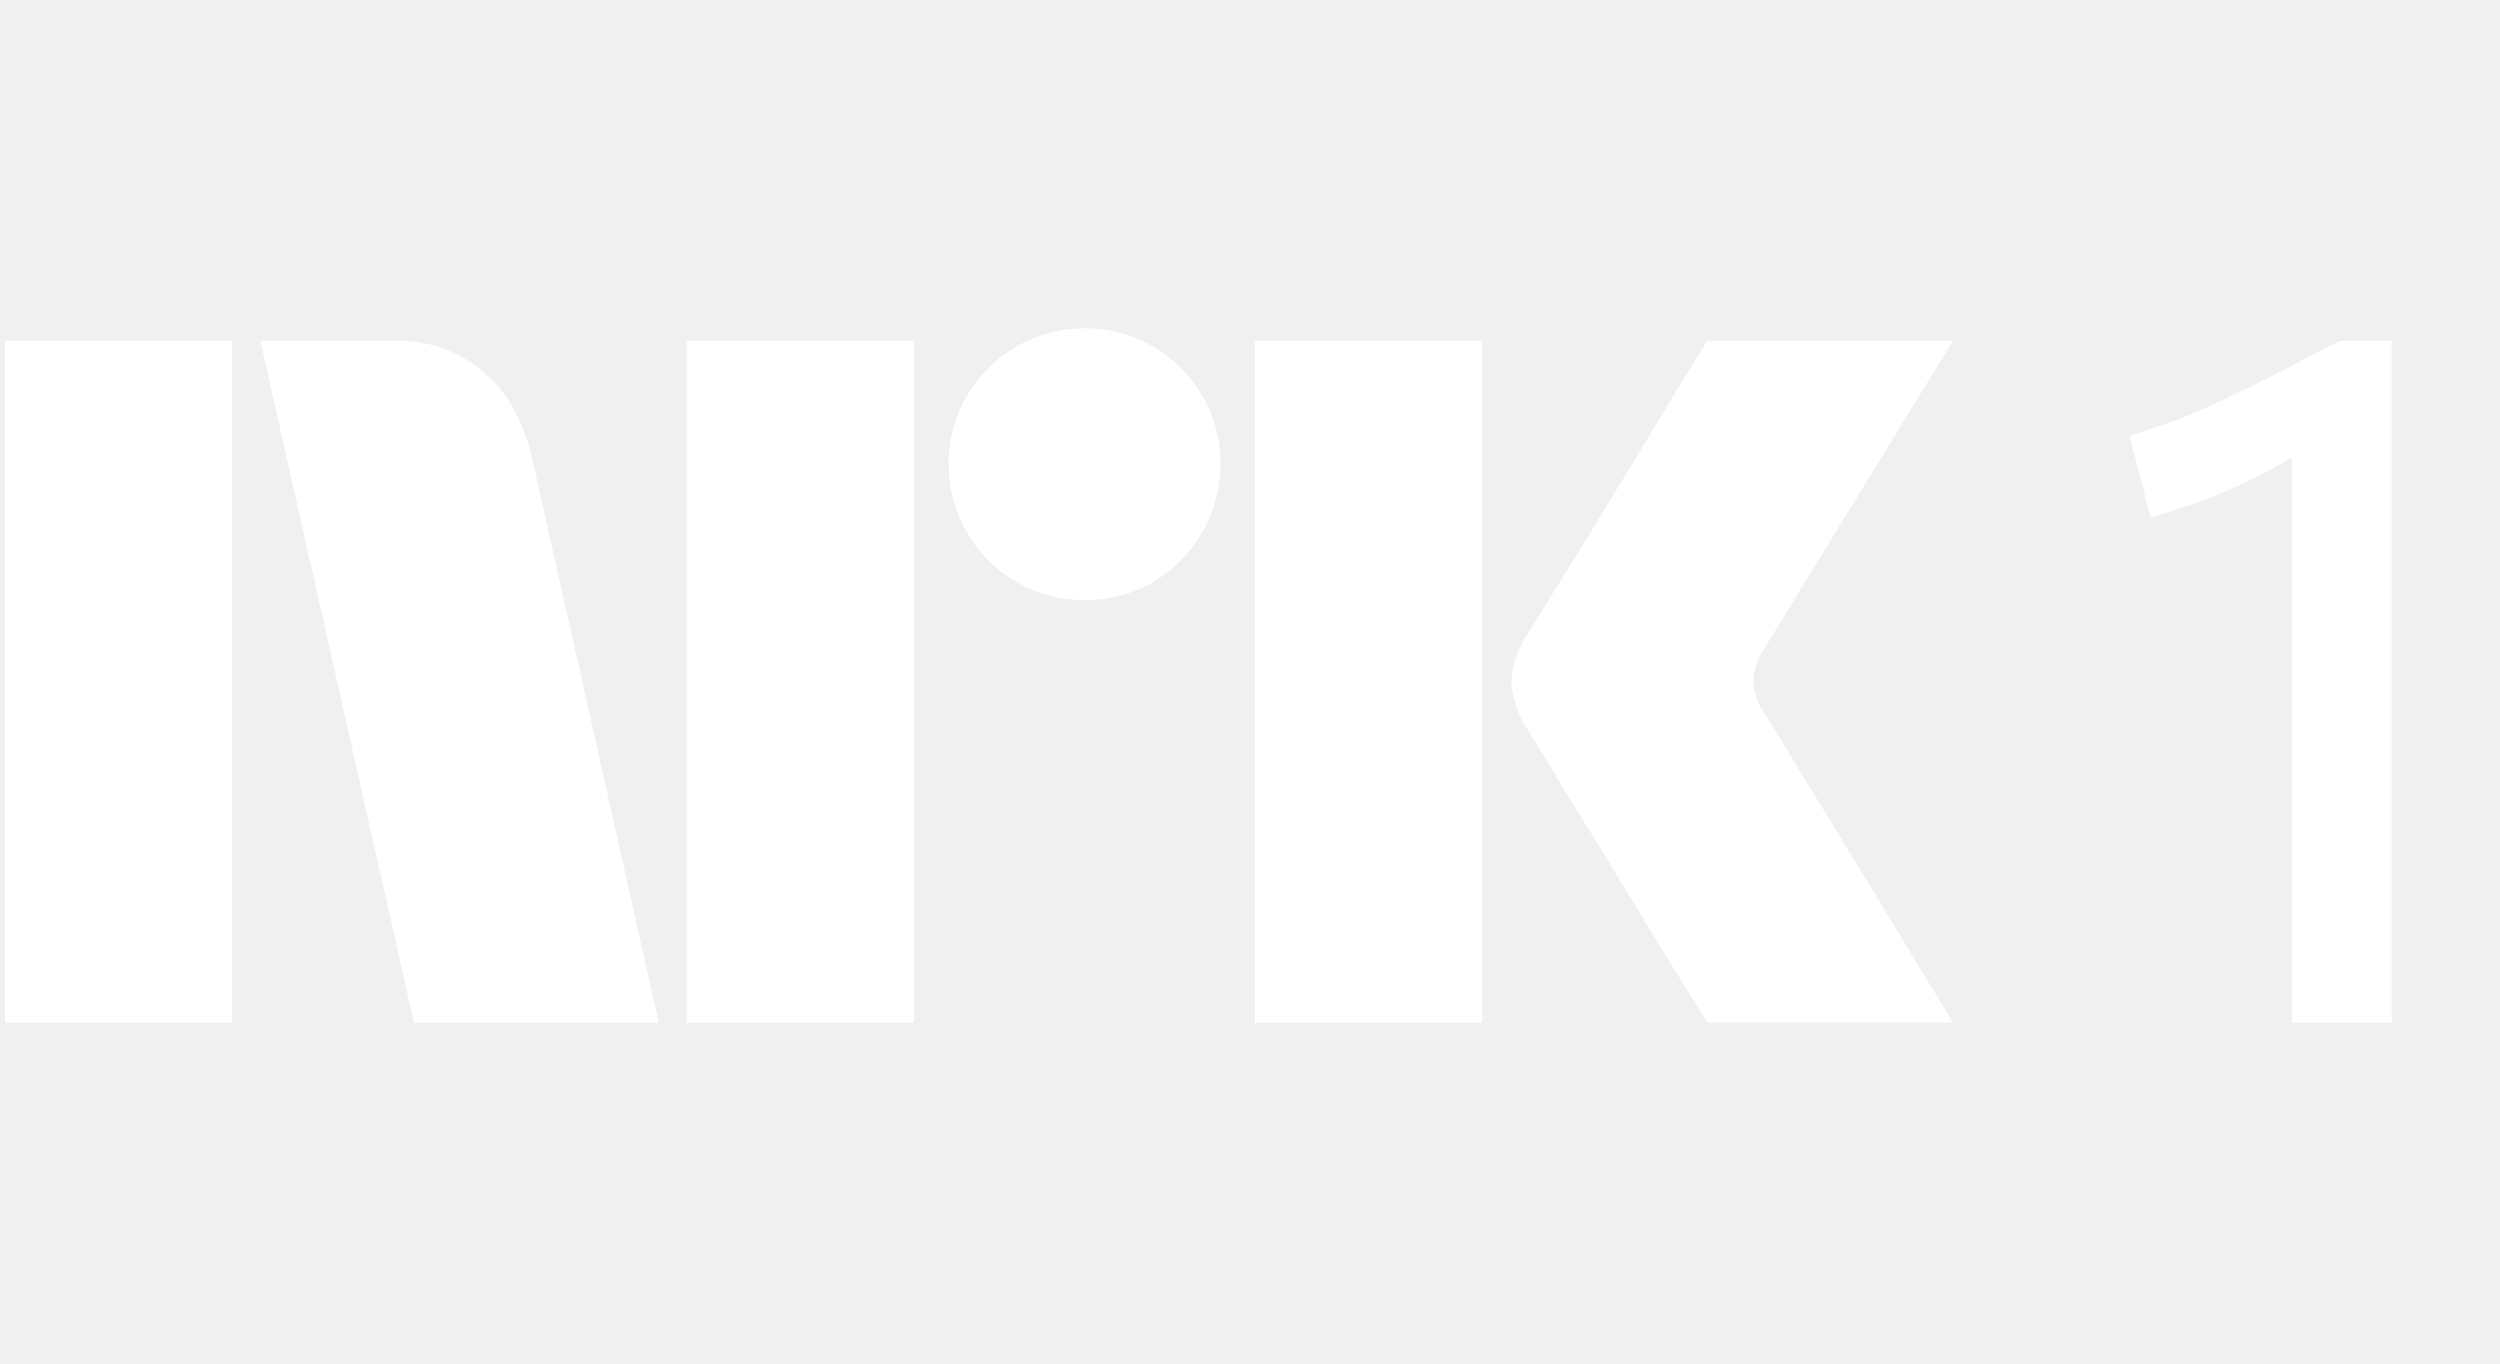
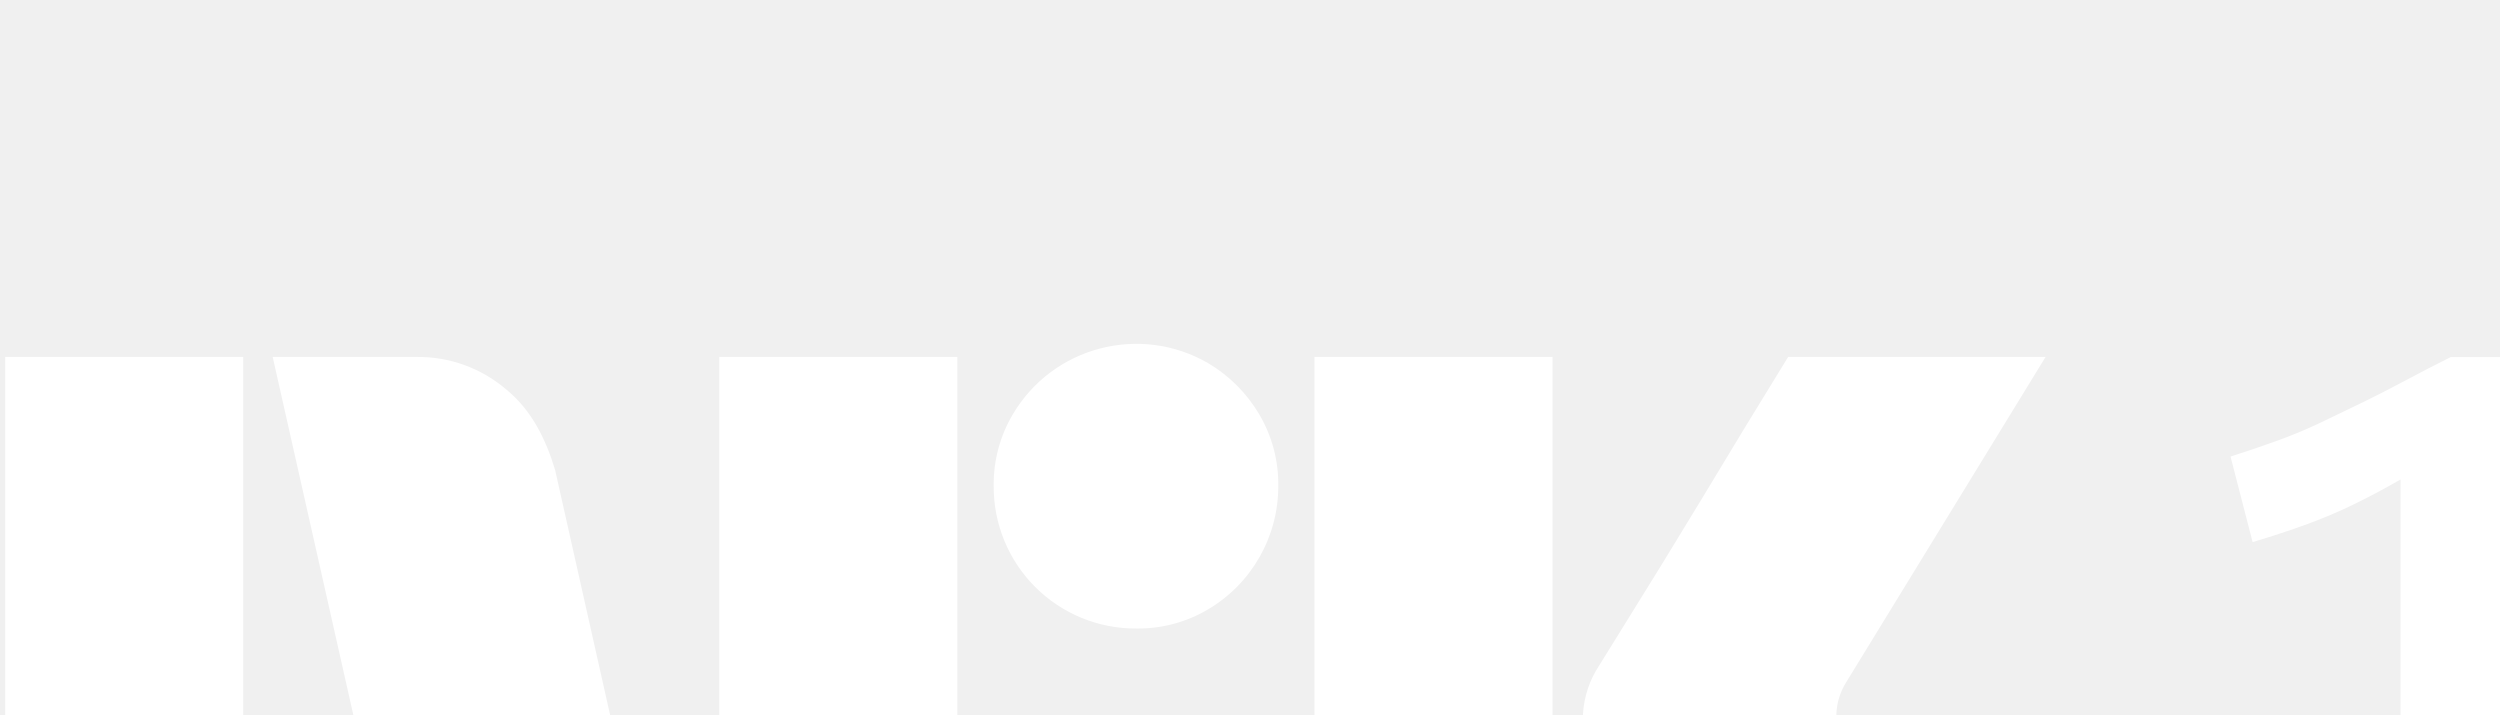
- <svg xmlns="http://www.w3.org/2000/svg" width="44" height="24" fill="none">
+ <svg xmlns="http://www.w3.org/2000/svg" fill="none">
  <path fill="#fff" d="M.087 17.997V5.998h4v12h-4ZM9.33 7.908l2.265 10.09h-4.31l-2.703-12h2.417a2.276 2.276 0 0 1 1.512.55c.421.346.66.826.82 1.36Zm2.756 10.09v-12h4v12h-4Zm7.011-7.437a2.382 2.382 0 0 1-2.4-2.4 2.303 2.303 0 0 1 .322-1.2 2.41 2.41 0 0 1 3.278-.861c.356.21.652.506.862.862a2.3 2.3 0 0 1 .32 1.2 2.4 2.4 0 0 1-1.183 2.079 2.3 2.3 0 0 1-1.199.32Zm2.99 7.436V5.998h4v12h-4Zm8.973-5.441c.011.011.096.15.254.414s.363.602.616 1.014a339.194 339.194 0 0 1 1.597 2.62l.845 1.393h-4.326c-.27-.44-.515-.836-.735-1.191-.22-.355-.453-.738-.7-1.15-.249-.41-.494-.81-.736-1.2a54.19 54.19 0 0 1-.625-1.022c-.175-.292-.296-.49-.364-.591a1.749 1.749 0 0 1-.287-.845c.017-.29.11-.57.27-.812.068-.112.192-.312.372-.6a182.067 182.067 0 0 0 1.37-2.23l.7-1.158.735-1.2h4.326l-3.346 5.459a1.079 1.079 0 0 0-.169.54c.011.203.082.397.203.559ZM41.18 6c-.27.135-.526.267-.768.397s-.48.25-.71.363c-.231.113-.465.226-.701.338a8.232 8.232 0 0 1-.727.304c-.248.09-.513.18-.794.27l.371 1.437c.338-.101.645-.202.922-.304a8.26 8.26 0 0 0 .794-.338c.253-.124.507-.259.76-.405l.009-.005V18h1.758V6h-.913Z" />
</svg>
